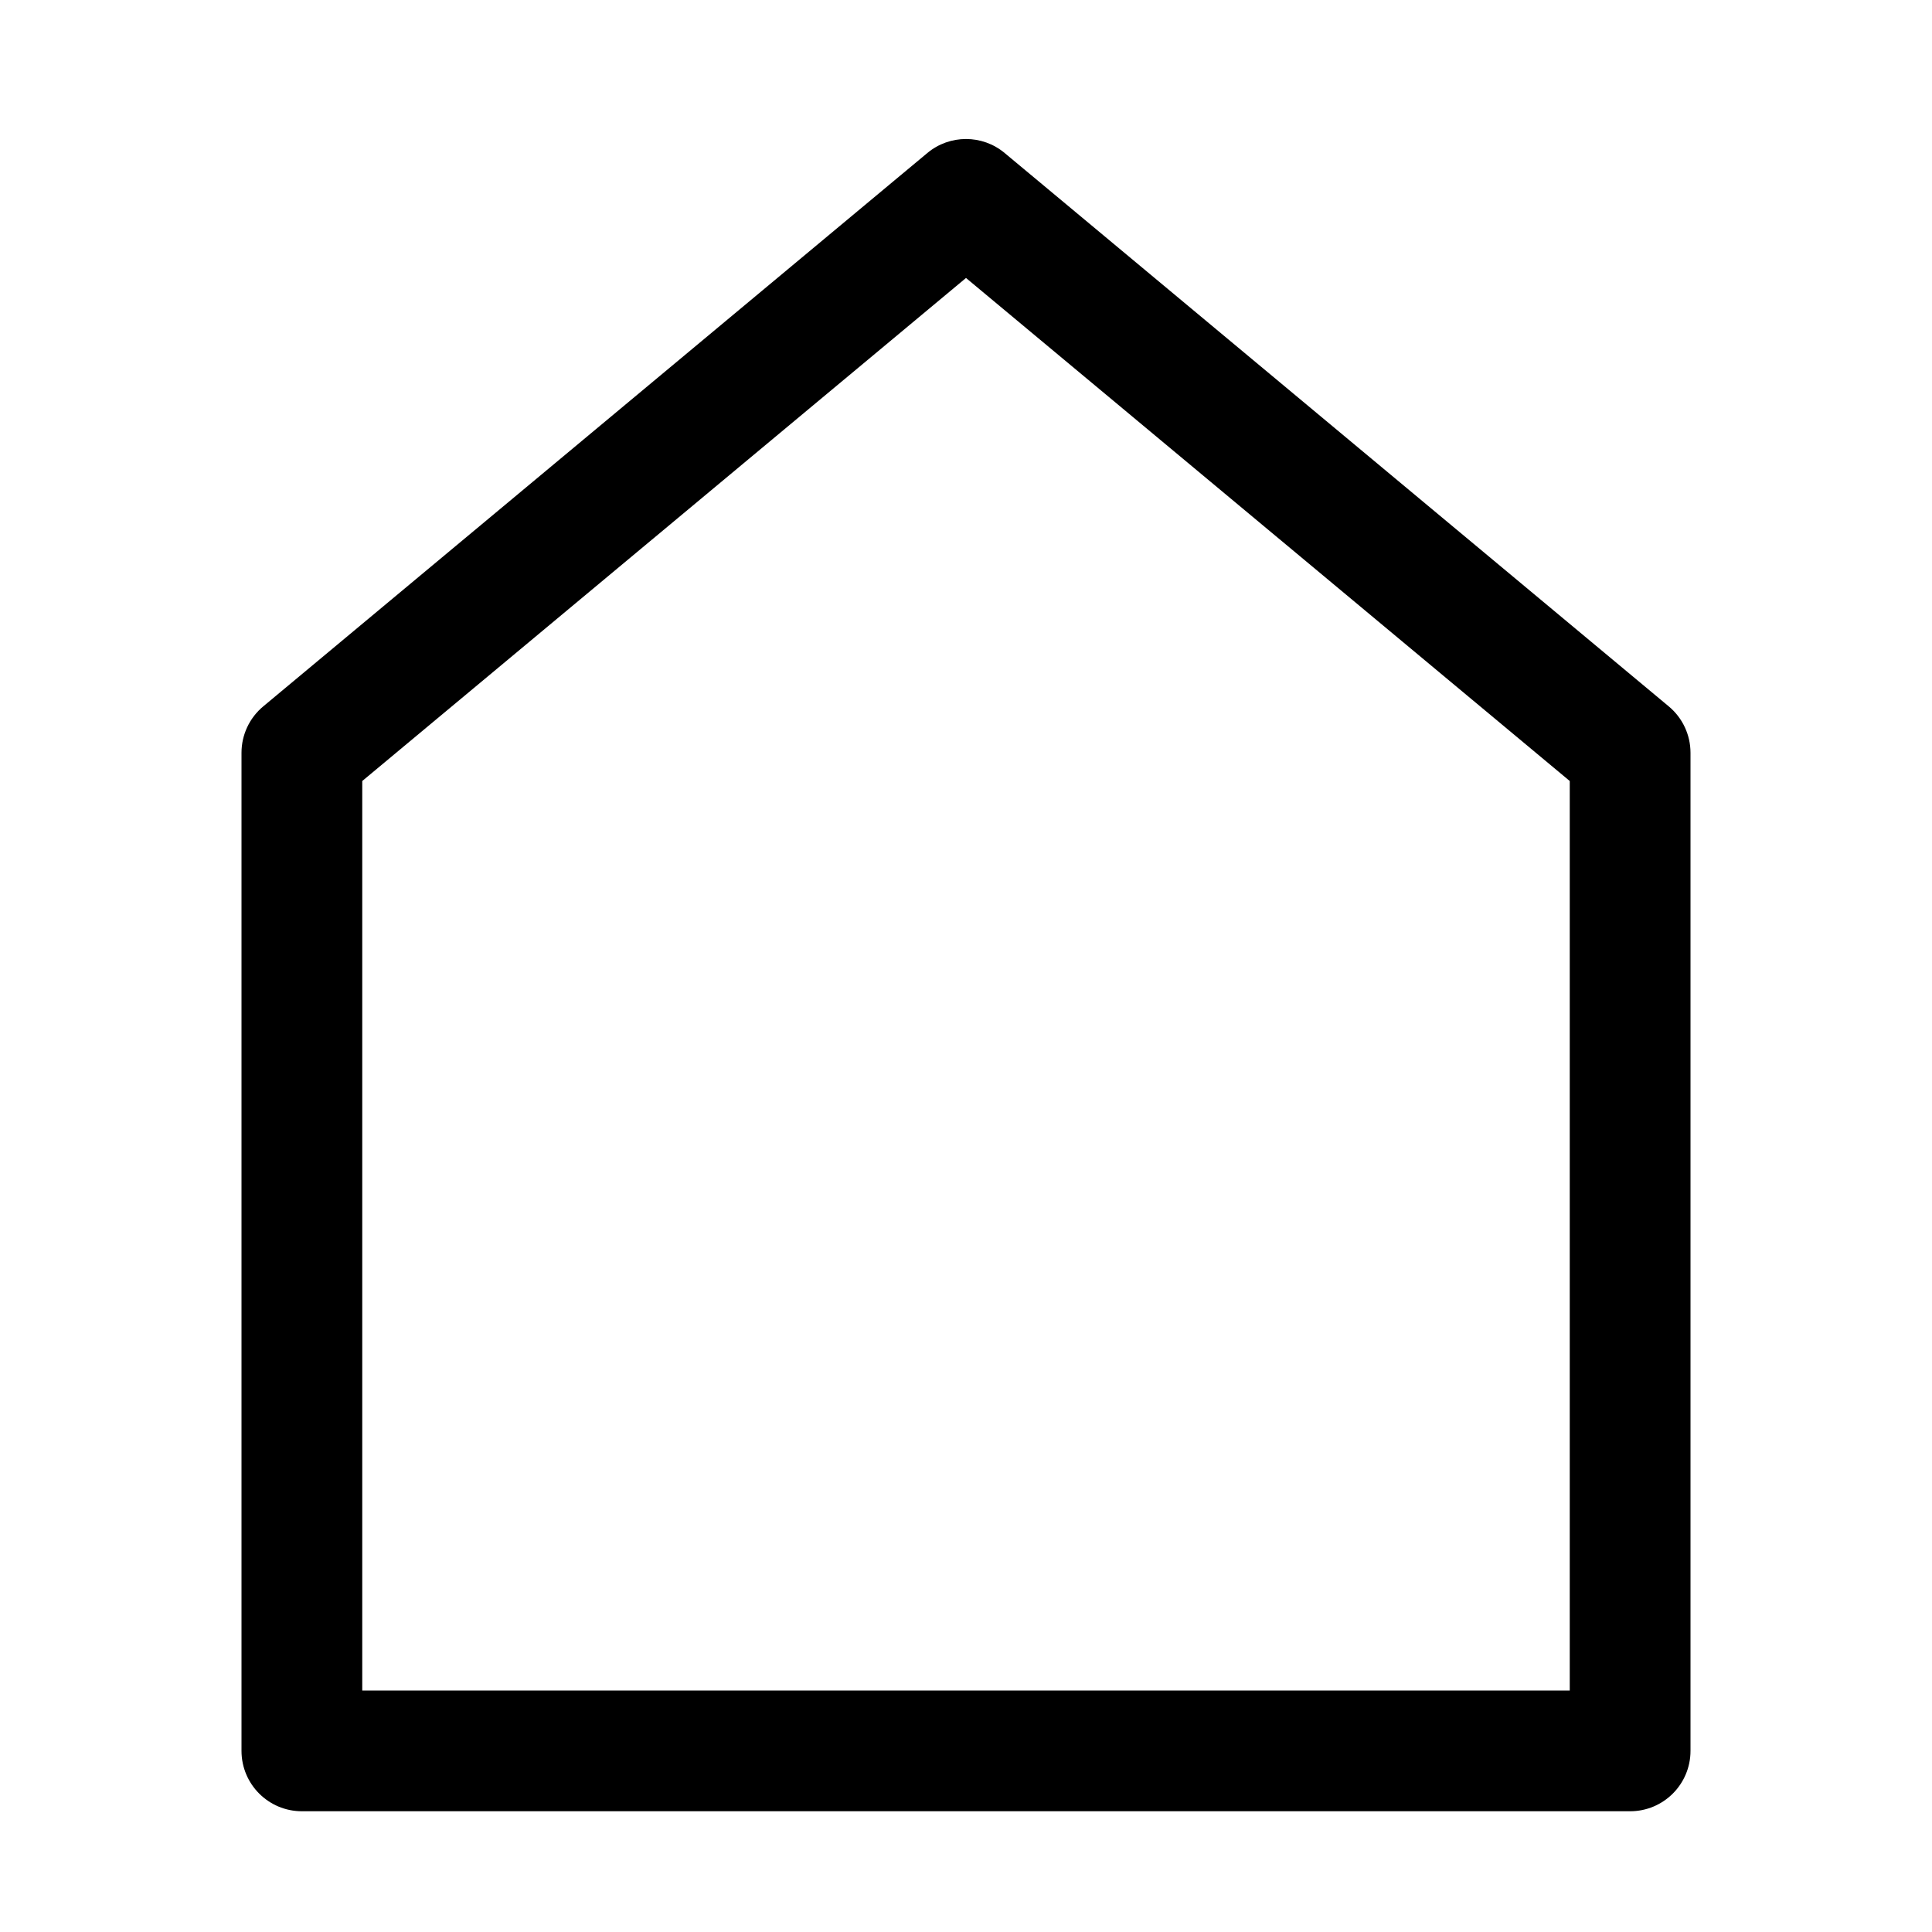
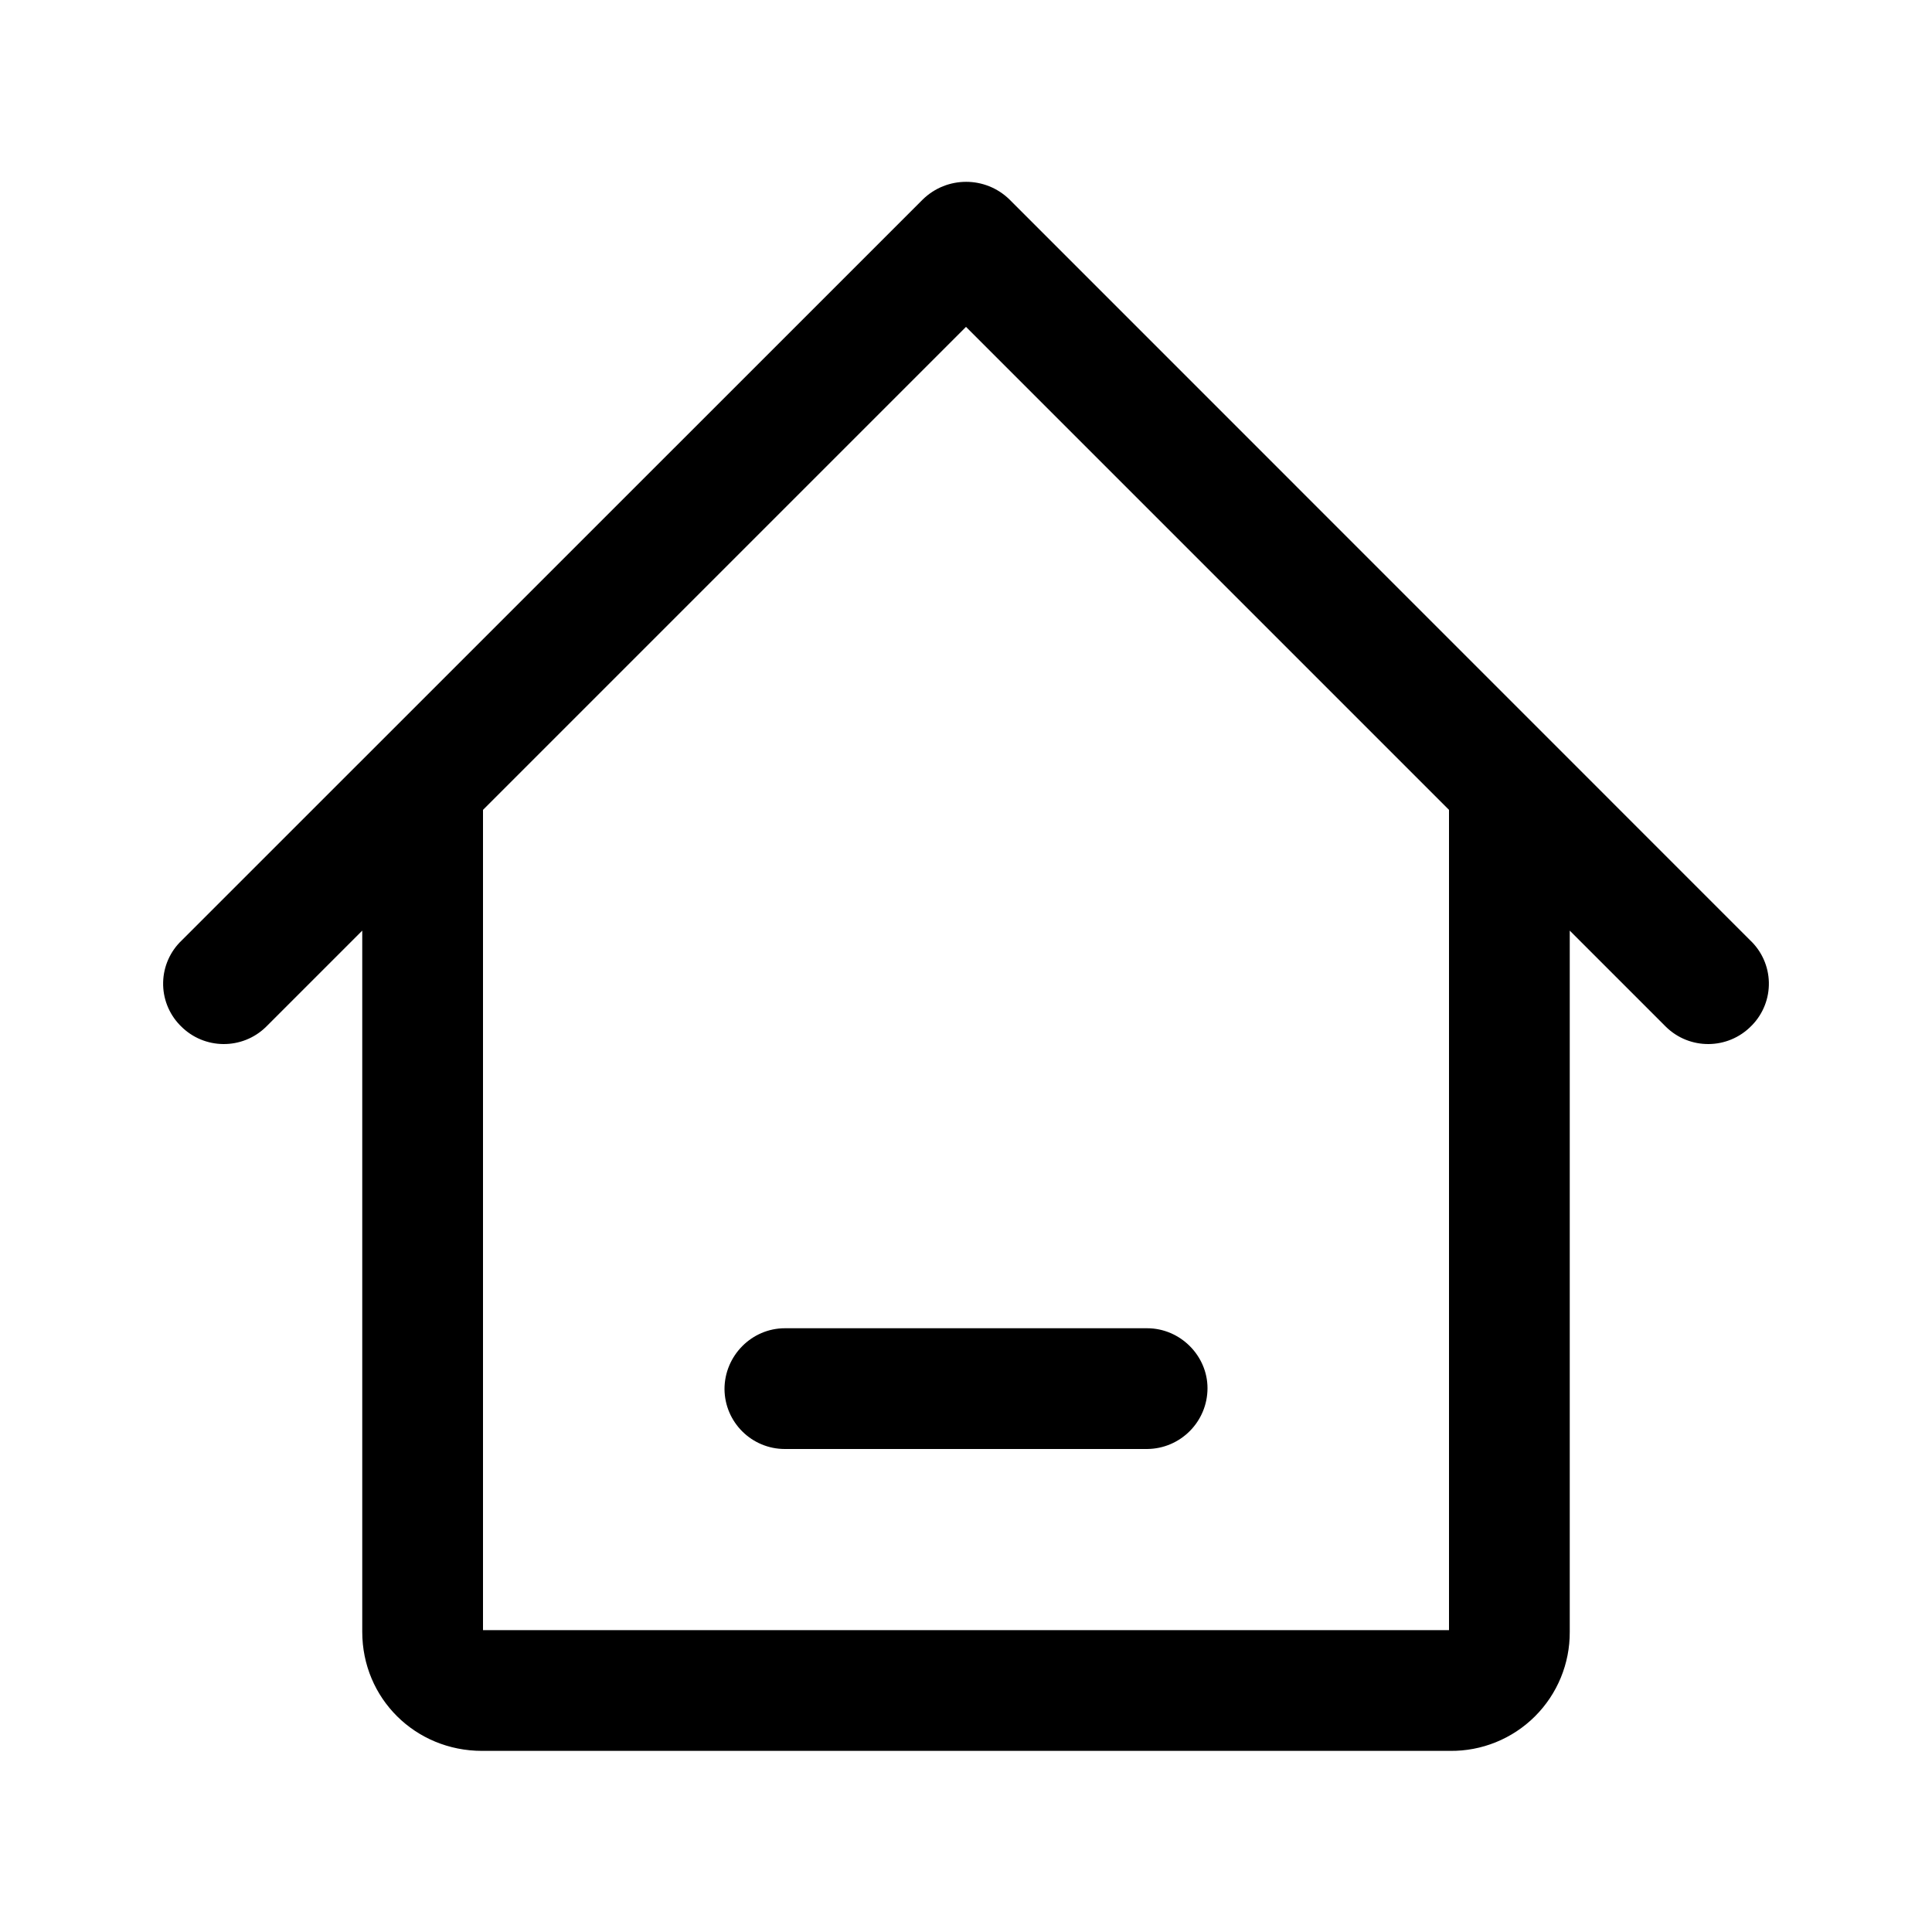
- <svg xmlns="http://www.w3.org/2000/svg" viewBox="0 0 1024 1024">
-   <path fill="currentColor" d="M192 413.952V896h640V413.952L512 147.328zM139.52 374.4l352-293.312a32 32 0 0 1 40.96 0l352 293.312A32 32 0 0 1 896 398.976V928a32 32 0 0 1-32 32H160a32 32 0 0 1-32-32V398.976a32 32 0 0 1 11.52-24.576" />
+ <svg xmlns="http://www.w3.org/2000/svg" viewBox="0 0 16 16">
+   <path fill="currentColor" fill-rule="evenodd" d="M14.494 7.787 8.36 1.652a.514.514 0 0 0-.718 0L1.506 7.787a.494.494 0 0 0-.017.702l.008.008a.5.5 0 0 0 .707.006L3 7.707v5.807c0 .552.44.986.992.986h8.016a.98.98 0 0 0 .992-.986V7.707l.796.796a.5.5 0 0 0 .707-.006l.008-.008a.494.494 0 0 0-.017-.702M4 6.707l4-4 4 4V13.5H4zM6.5 12a.5.5 0 0 1-.5-.496c0-.276.225-.504.5-.504h3c.275 0 .5.228.5.496a.504.504 0 0 1-.5.504z" />
</svg>
